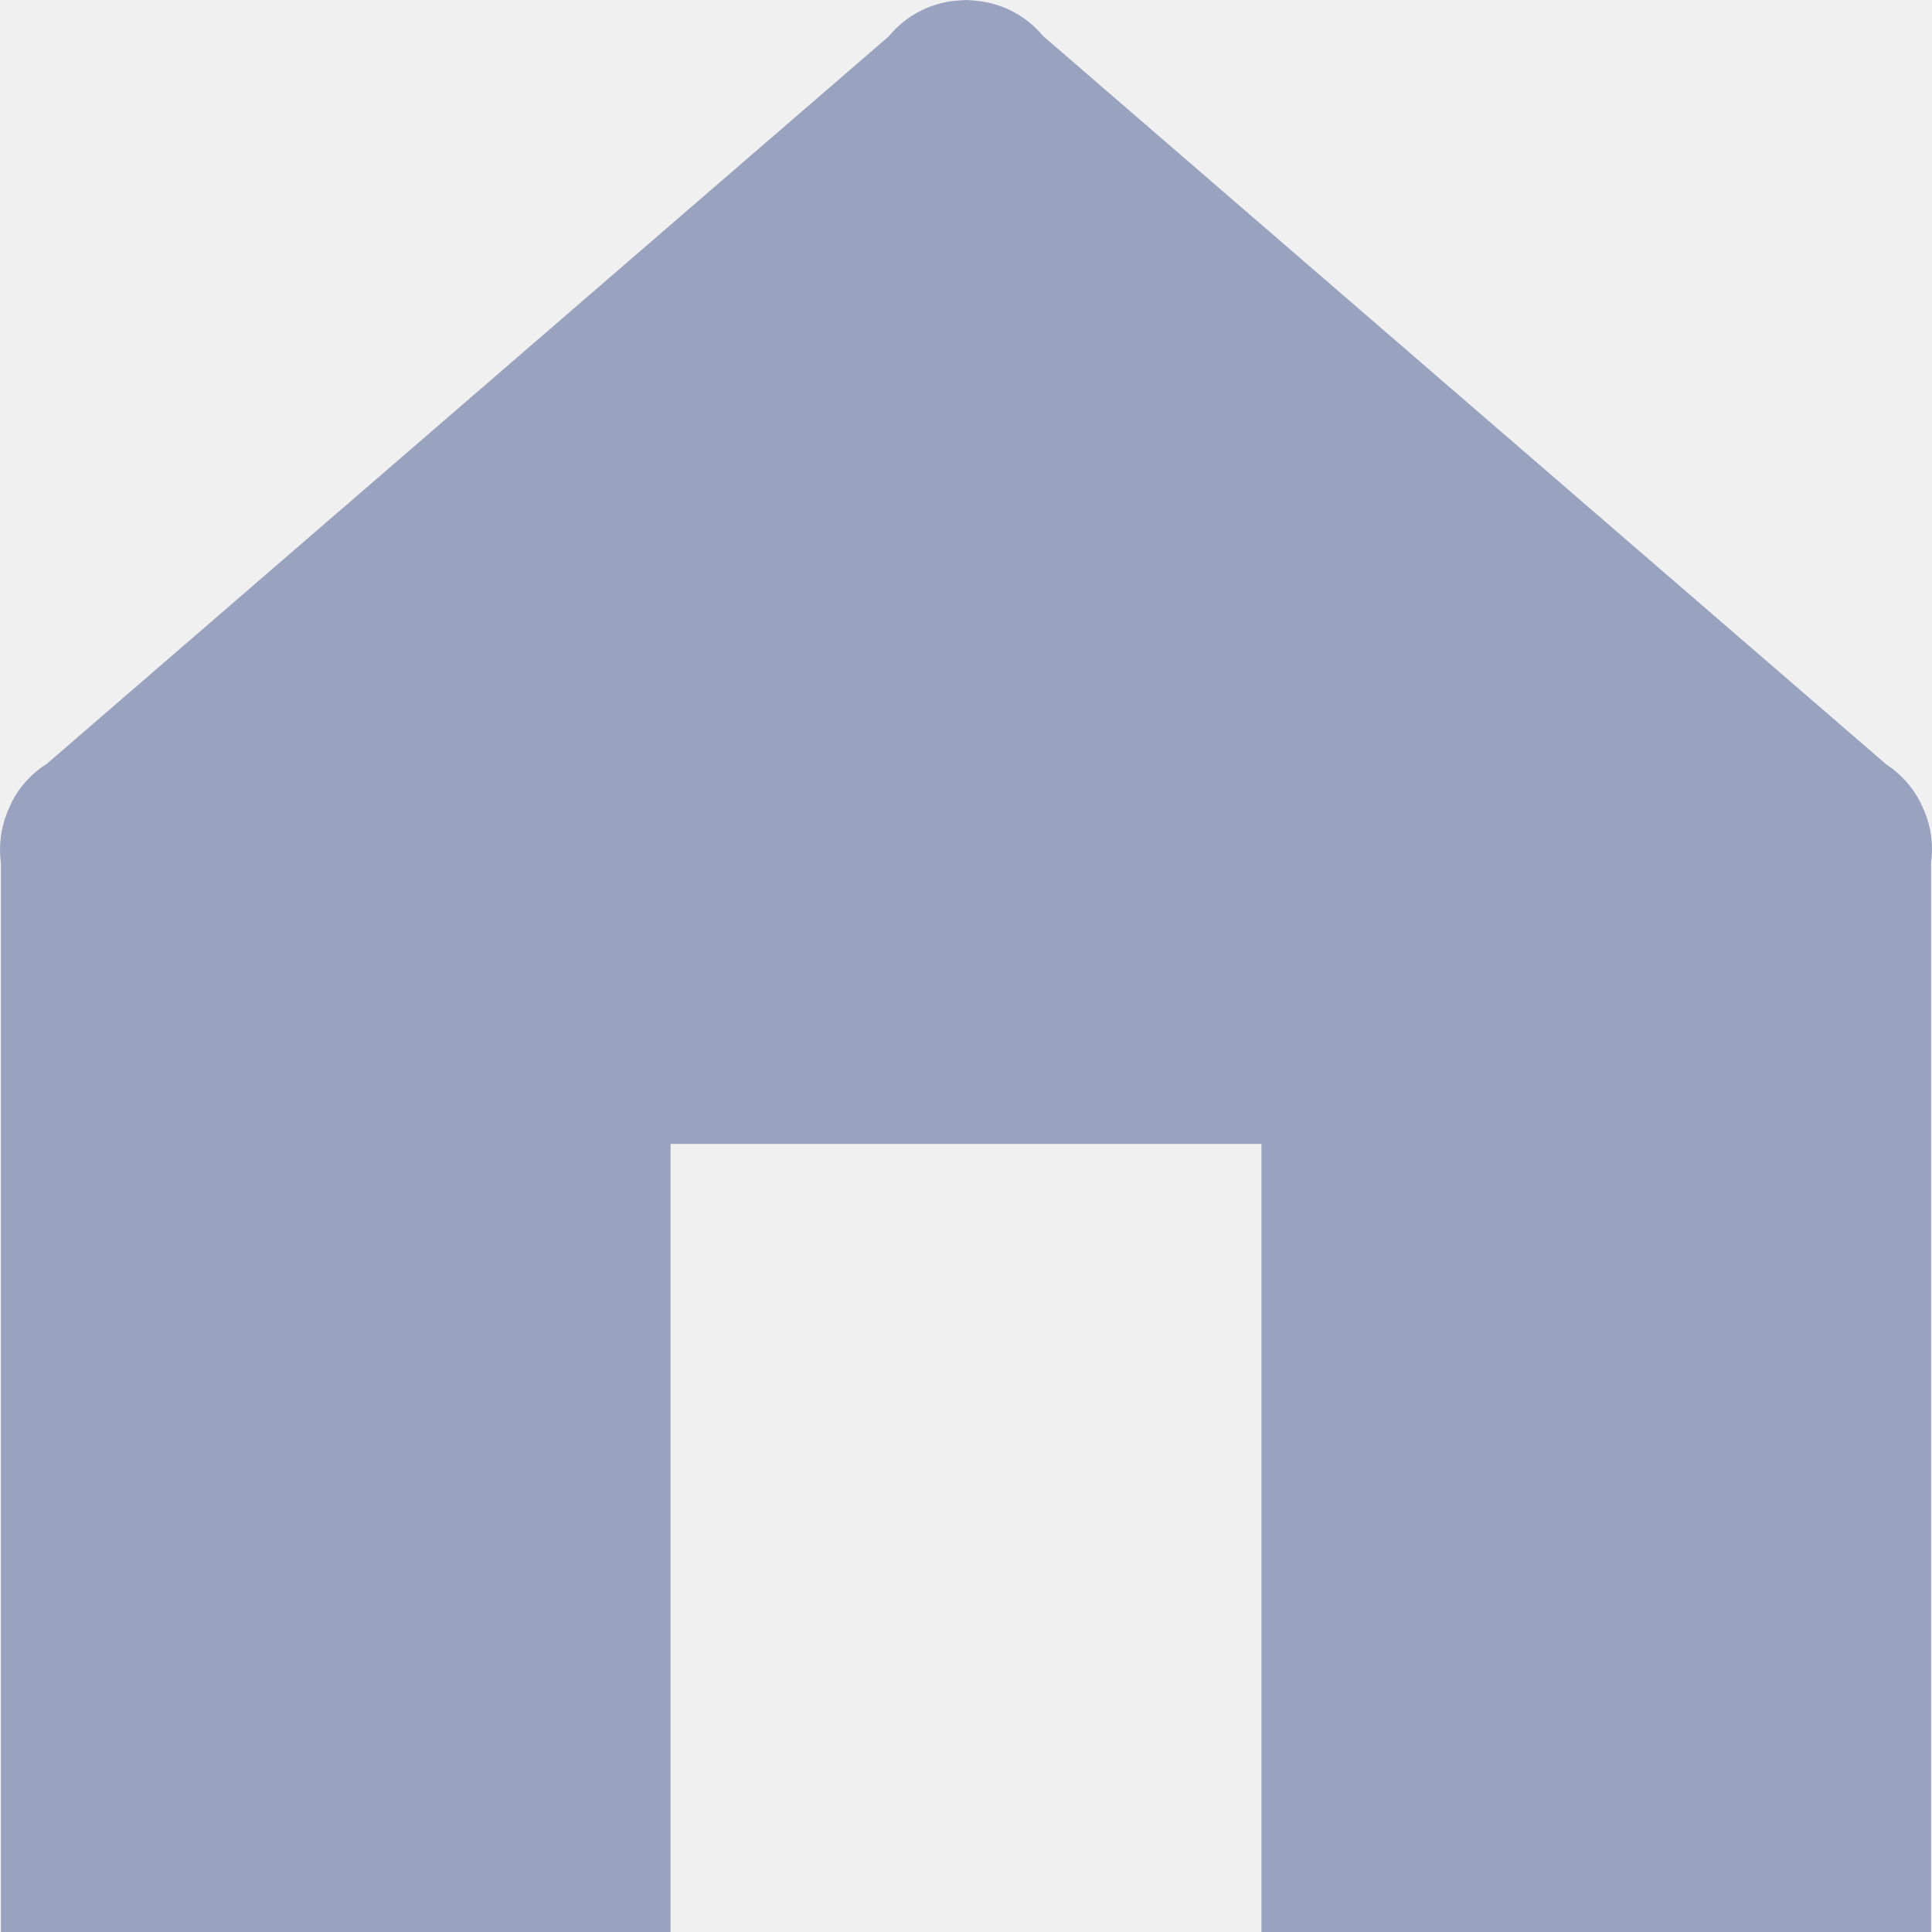
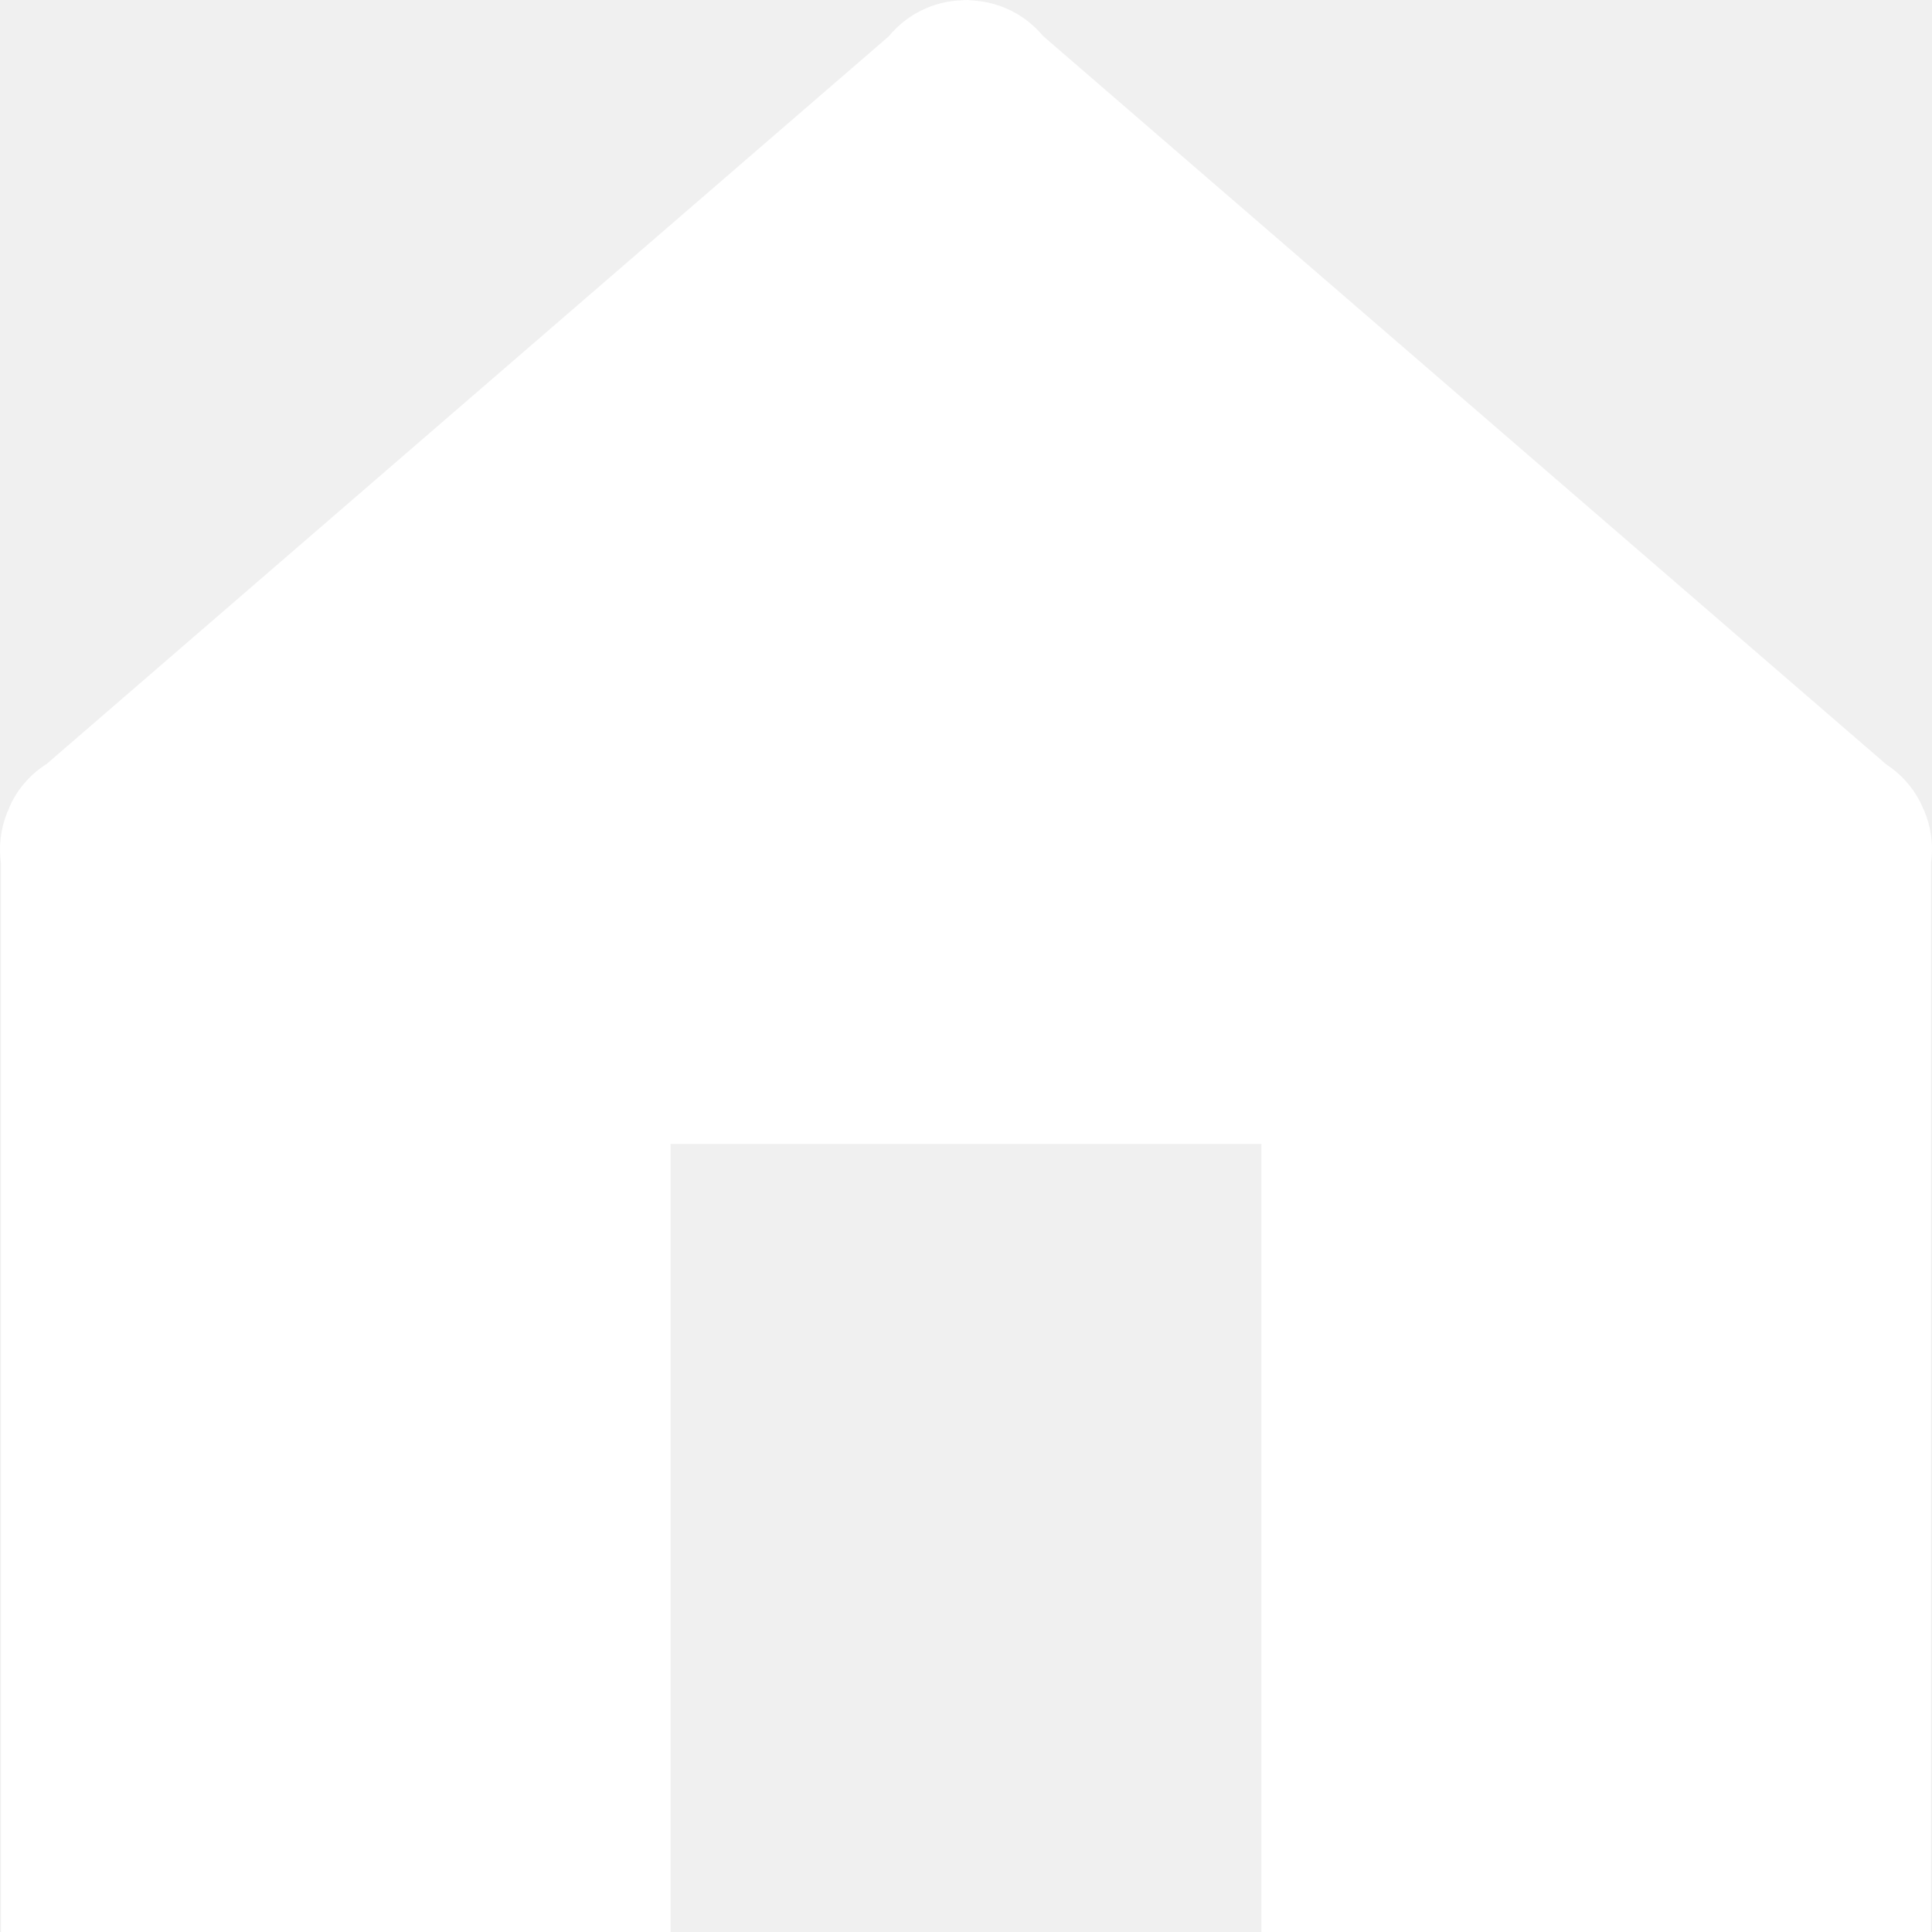
<svg xmlns="http://www.w3.org/2000/svg" width="24" height="24" viewBox="0 0 24 24" fill="none">
-   <path fill-rule="evenodd" clip-rule="evenodd" d="M12.018 0C11.993 0 11.968 0.002 11.943 0.004C11.769 0.01 11.599 0.053 11.443 0.131C11.287 0.208 11.15 0.318 11.04 0.452L0.583 9.487C0.397 9.604 0.246 9.768 0.146 9.963C0.143 9.969 0.141 9.976 0.138 9.982C0.125 10.009 0.113 10.037 0.102 10.065C0.096 10.077 0.09 10.089 0.085 10.101C0.085 10.102 0.085 10.103 0.085 10.104C0.008 10.301 -0.017 10.514 0.012 10.723V24H8.33V14.21H15.67V24H23.988V10.715C24.019 10.496 23.989 10.272 23.902 10.068C23.901 10.066 23.9 10.064 23.899 10.061C23.896 10.056 23.893 10.051 23.891 10.046C23.879 10.017 23.866 9.988 23.852 9.96C23.756 9.774 23.614 9.616 23.44 9.501C23.436 9.499 23.433 9.496 23.429 9.493L12.958 0.448C12.753 0.201 12.46 0.044 12.141 0.011C12.113 0.007 12.086 0.005 12.059 0.004C12.045 0.002 12.032 0.001 12.018 1.16716e-06V0Z" fill="#99A3C0" />
+   <path fill-rule="evenodd" clip-rule="evenodd" d="M12.018 0C11.993 0 11.968 0.002 11.943 0.004C11.769 0.01 11.599 0.053 11.443 0.131C11.287 0.208 11.15 0.318 11.04 0.452L0.583 9.487C0.397 9.604 0.246 9.768 0.146 9.963C0.143 9.969 0.141 9.976 0.138 9.982C0.125 10.009 0.113 10.037 0.102 10.065C0.096 10.077 0.09 10.089 0.085 10.101C0.085 10.102 0.085 10.103 0.085 10.104C0.008 10.301 -0.017 10.514 0.012 10.723V24H8.33V14.21H15.67V24H23.988V10.715C24.019 10.496 23.989 10.272 23.902 10.068C23.901 10.066 23.9 10.064 23.899 10.061C23.896 10.056 23.893 10.051 23.891 10.046C23.879 10.017 23.866 9.988 23.852 9.96C23.756 9.774 23.614 9.616 23.44 9.501C23.436 9.499 23.433 9.496 23.429 9.493L12.958 0.448C12.753 0.201 12.46 0.044 12.141 0.011C12.113 0.007 12.086 0.005 12.059 0.004C12.045 0.002 12.032 0.001 12.018 1.16716e-06V0Z" fill="white" />
</svg>
